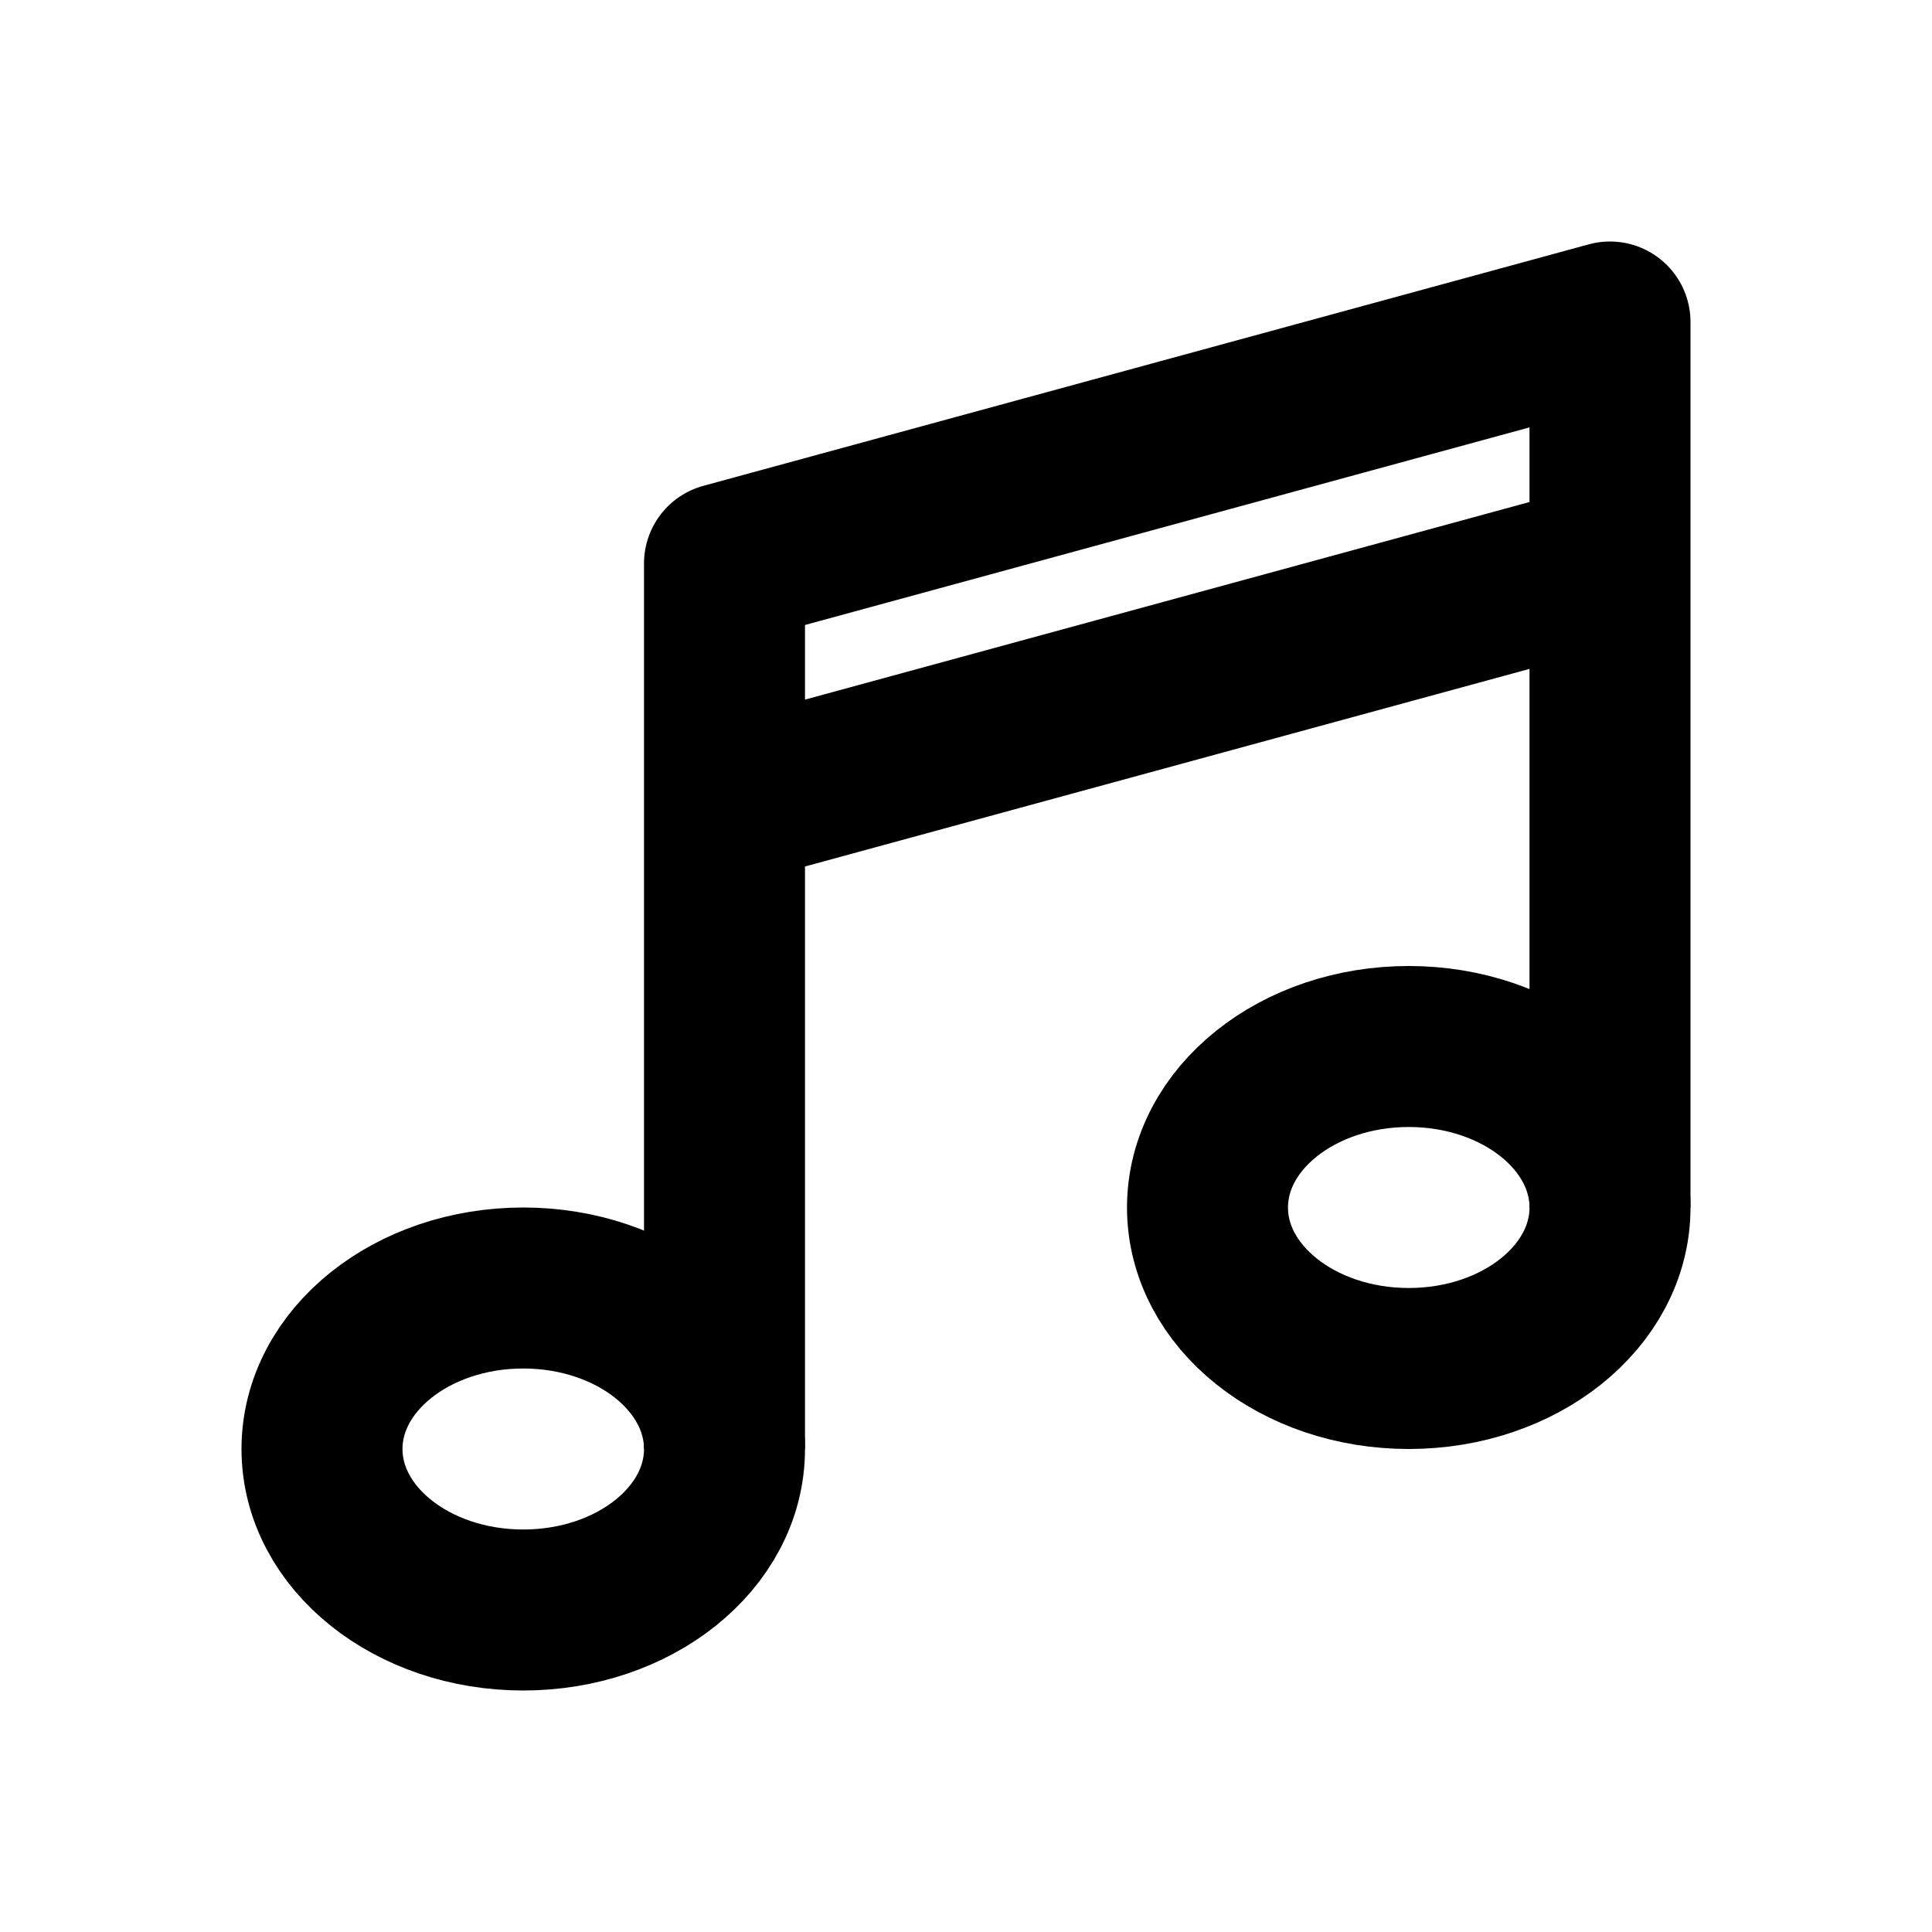
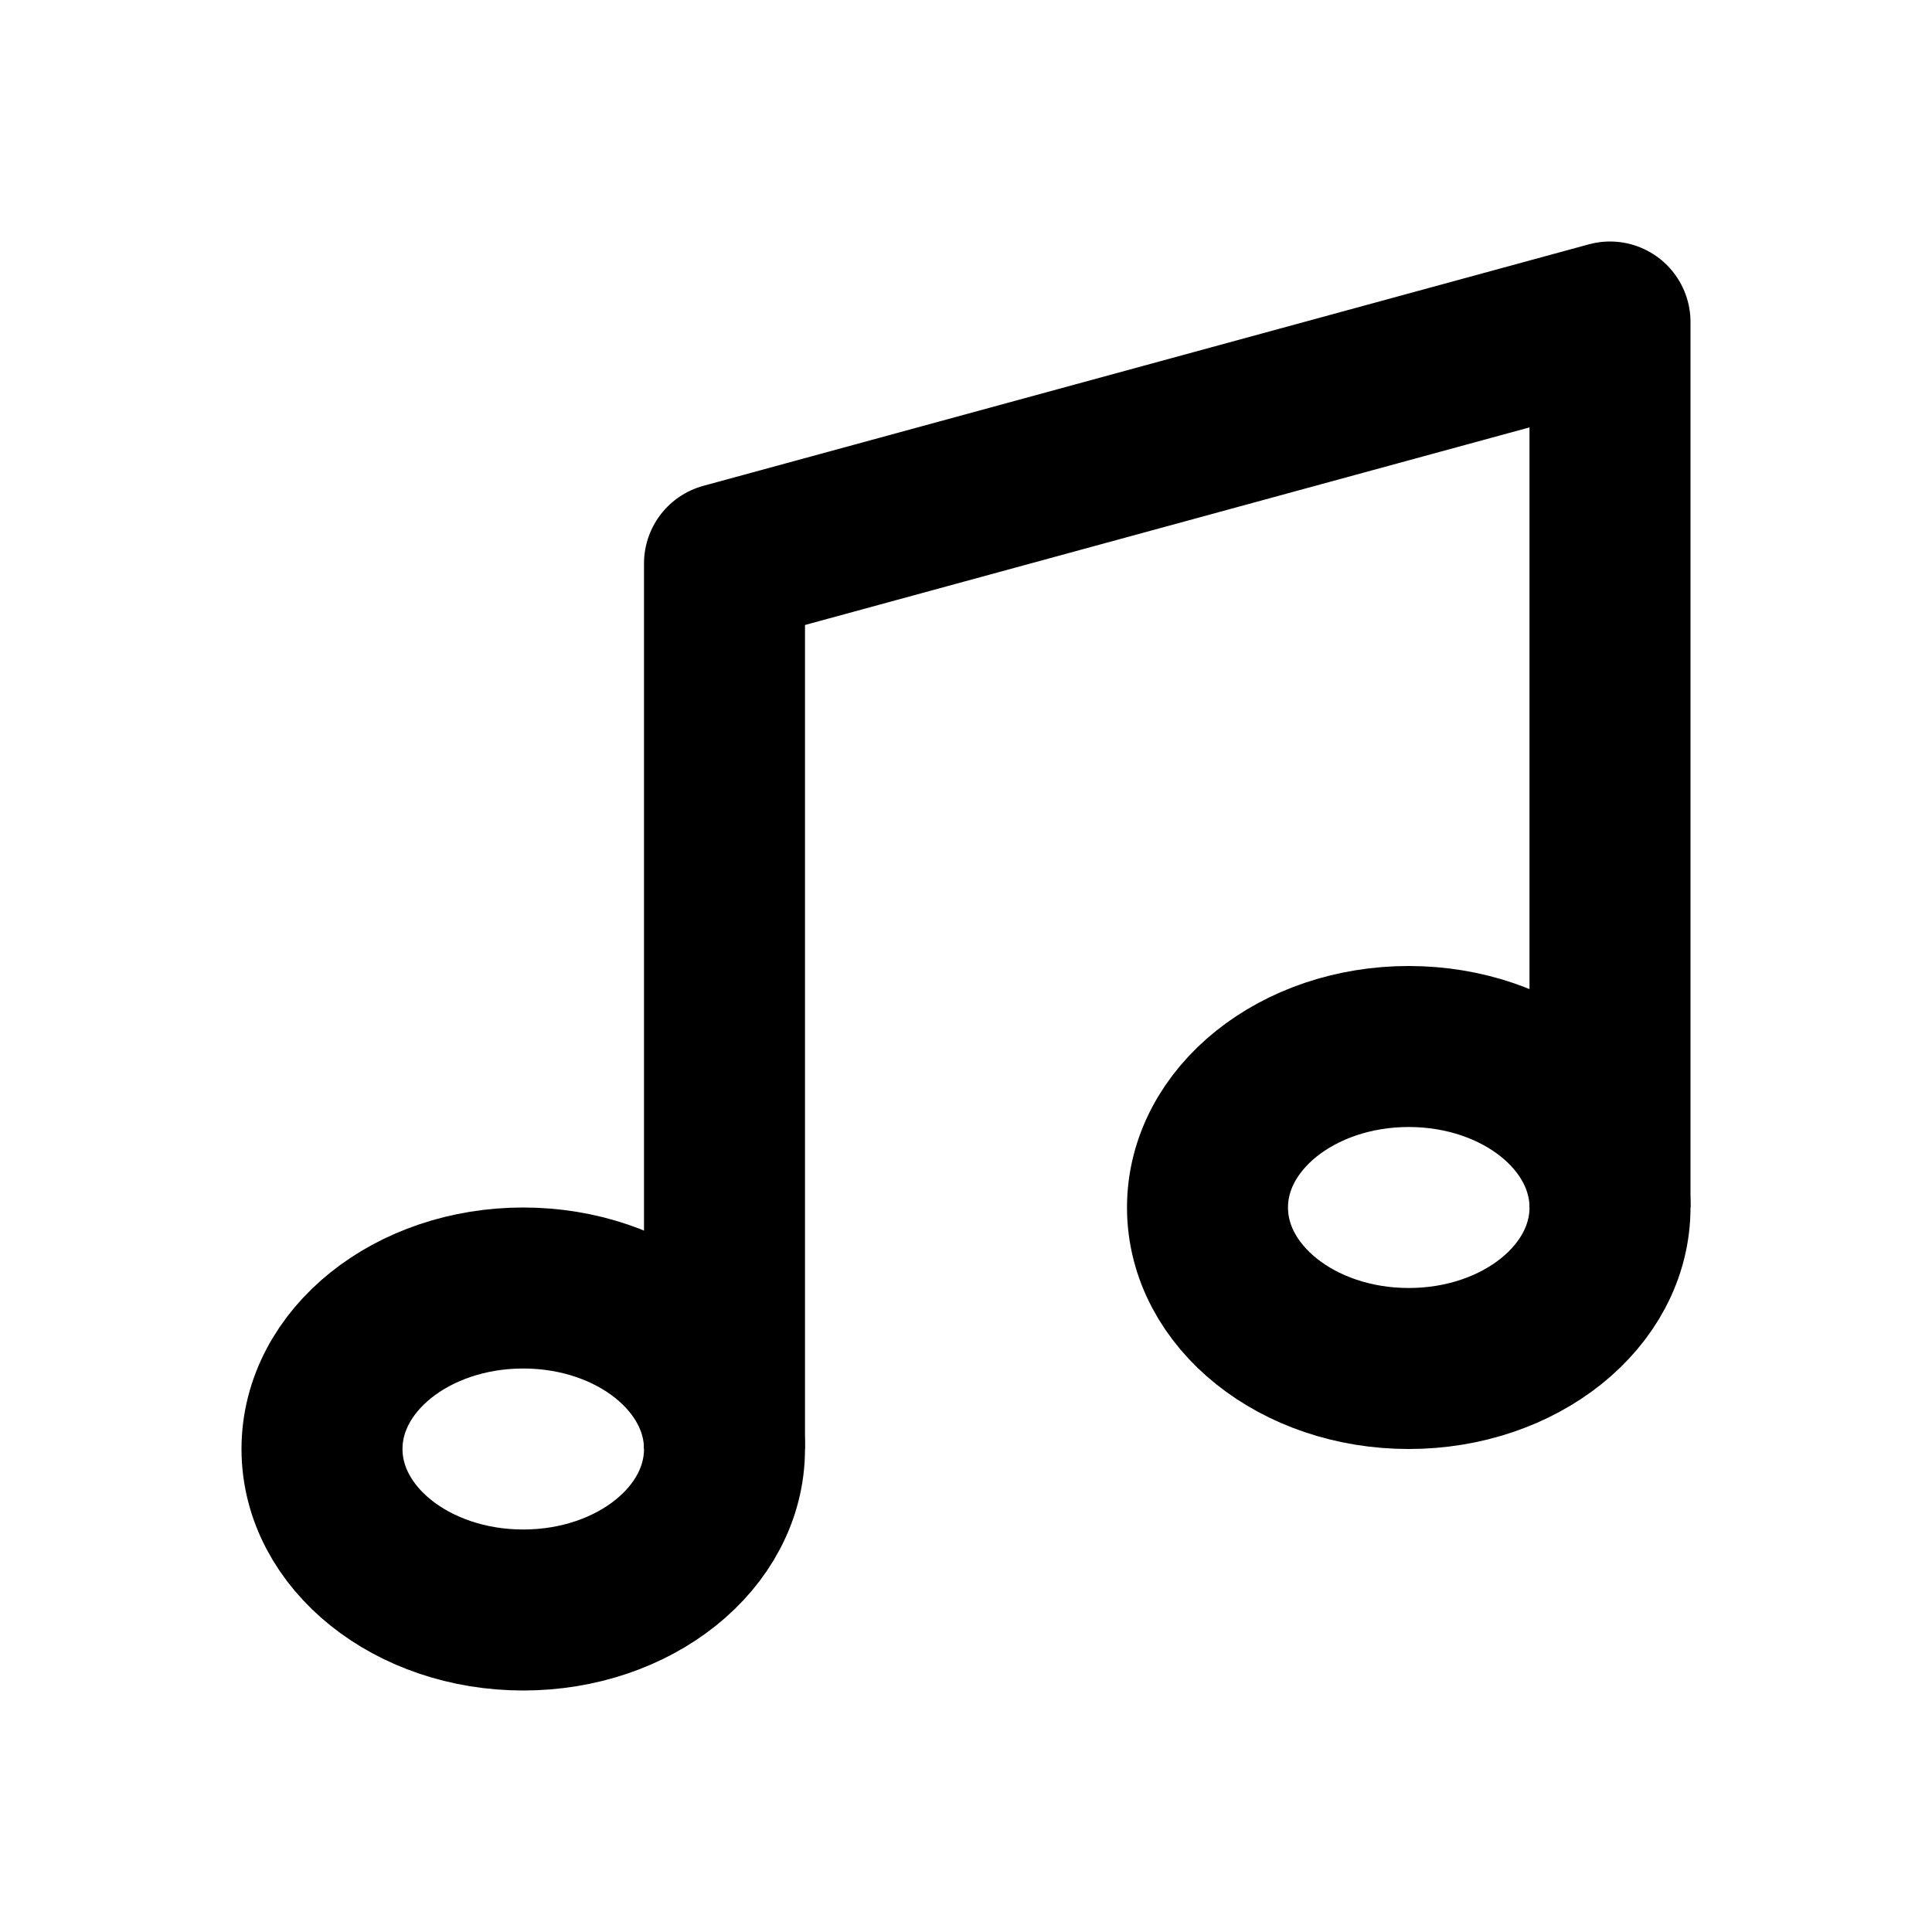
<svg xmlns="http://www.w3.org/2000/svg" fill="none" viewBox="0 0 24 24">
  <g stroke="currentColor" stroke-width="2">
    <ellipse cx="6.5" cy="18" rx="2.5" ry="2" />
    <ellipse cx="17.5" cy="15" rx="2.5" ry="2" />
-     <path stroke-linejoin="round" d="M9 18v-8m0 0l11-3M9 10V7l11-3v3m0 0v8" />
+     <path stroke-linejoin="round" d="M9 18V7l11-3v11" />
  </g>
</svg>
